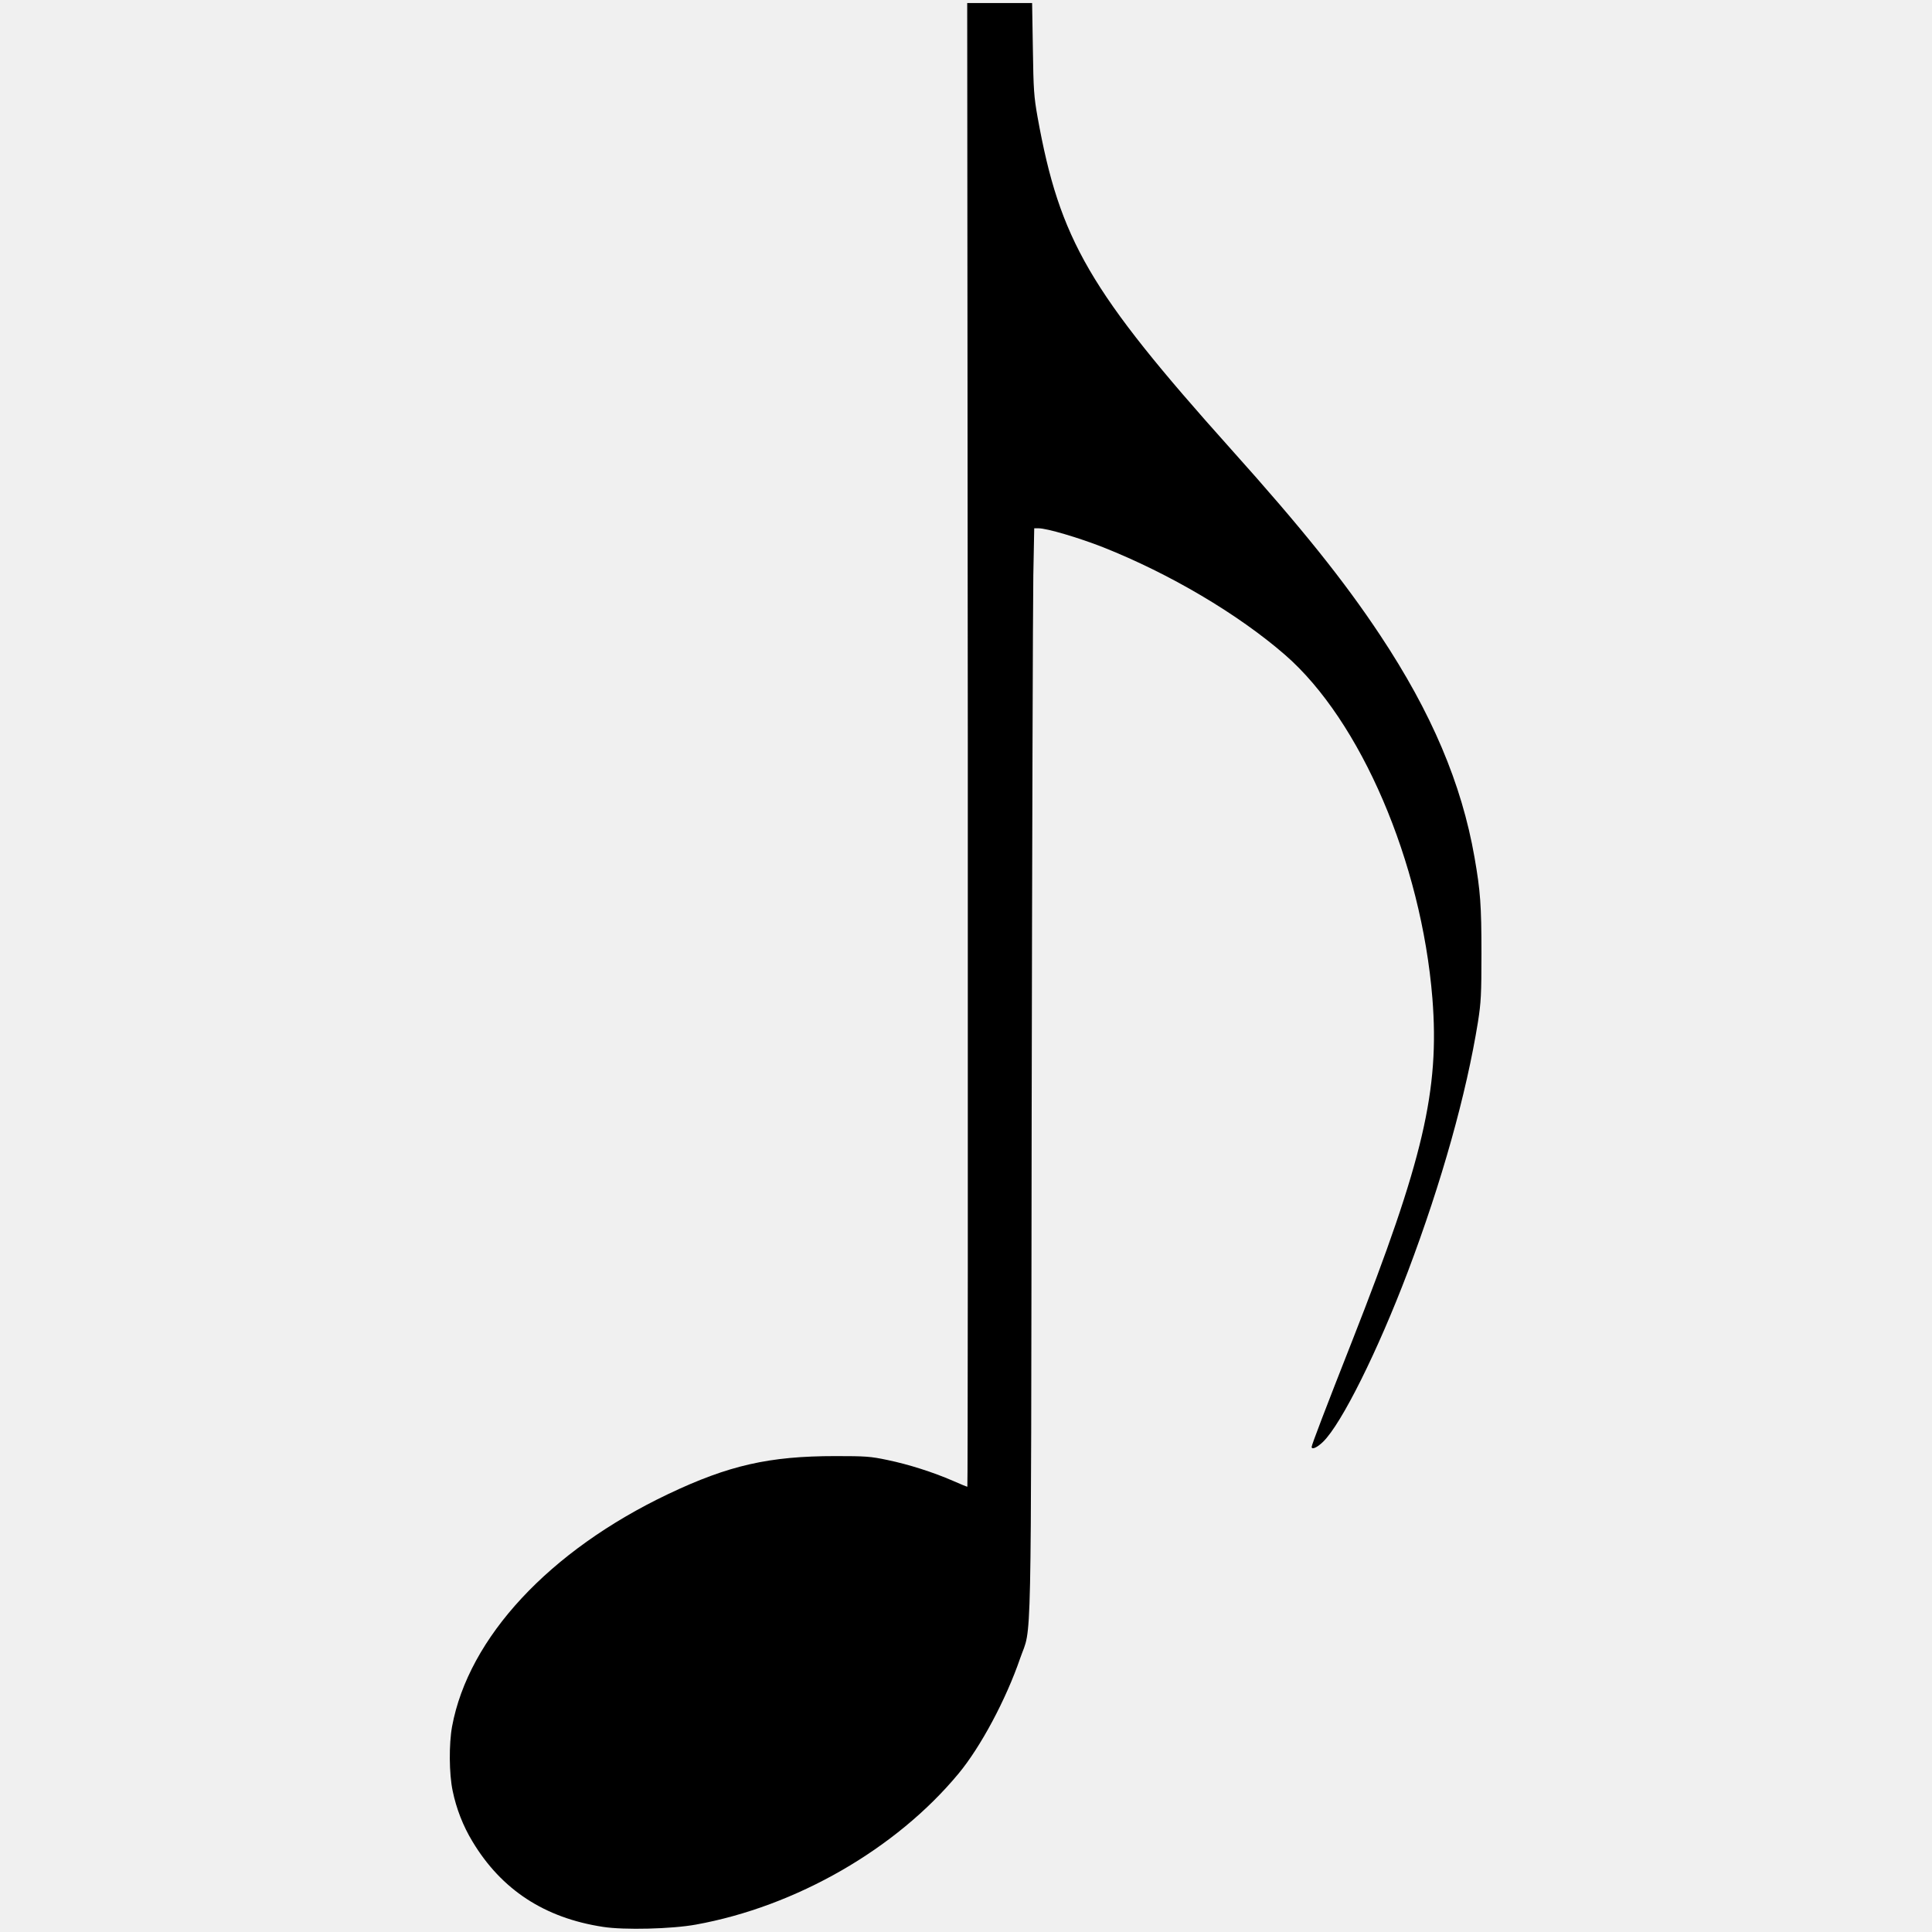
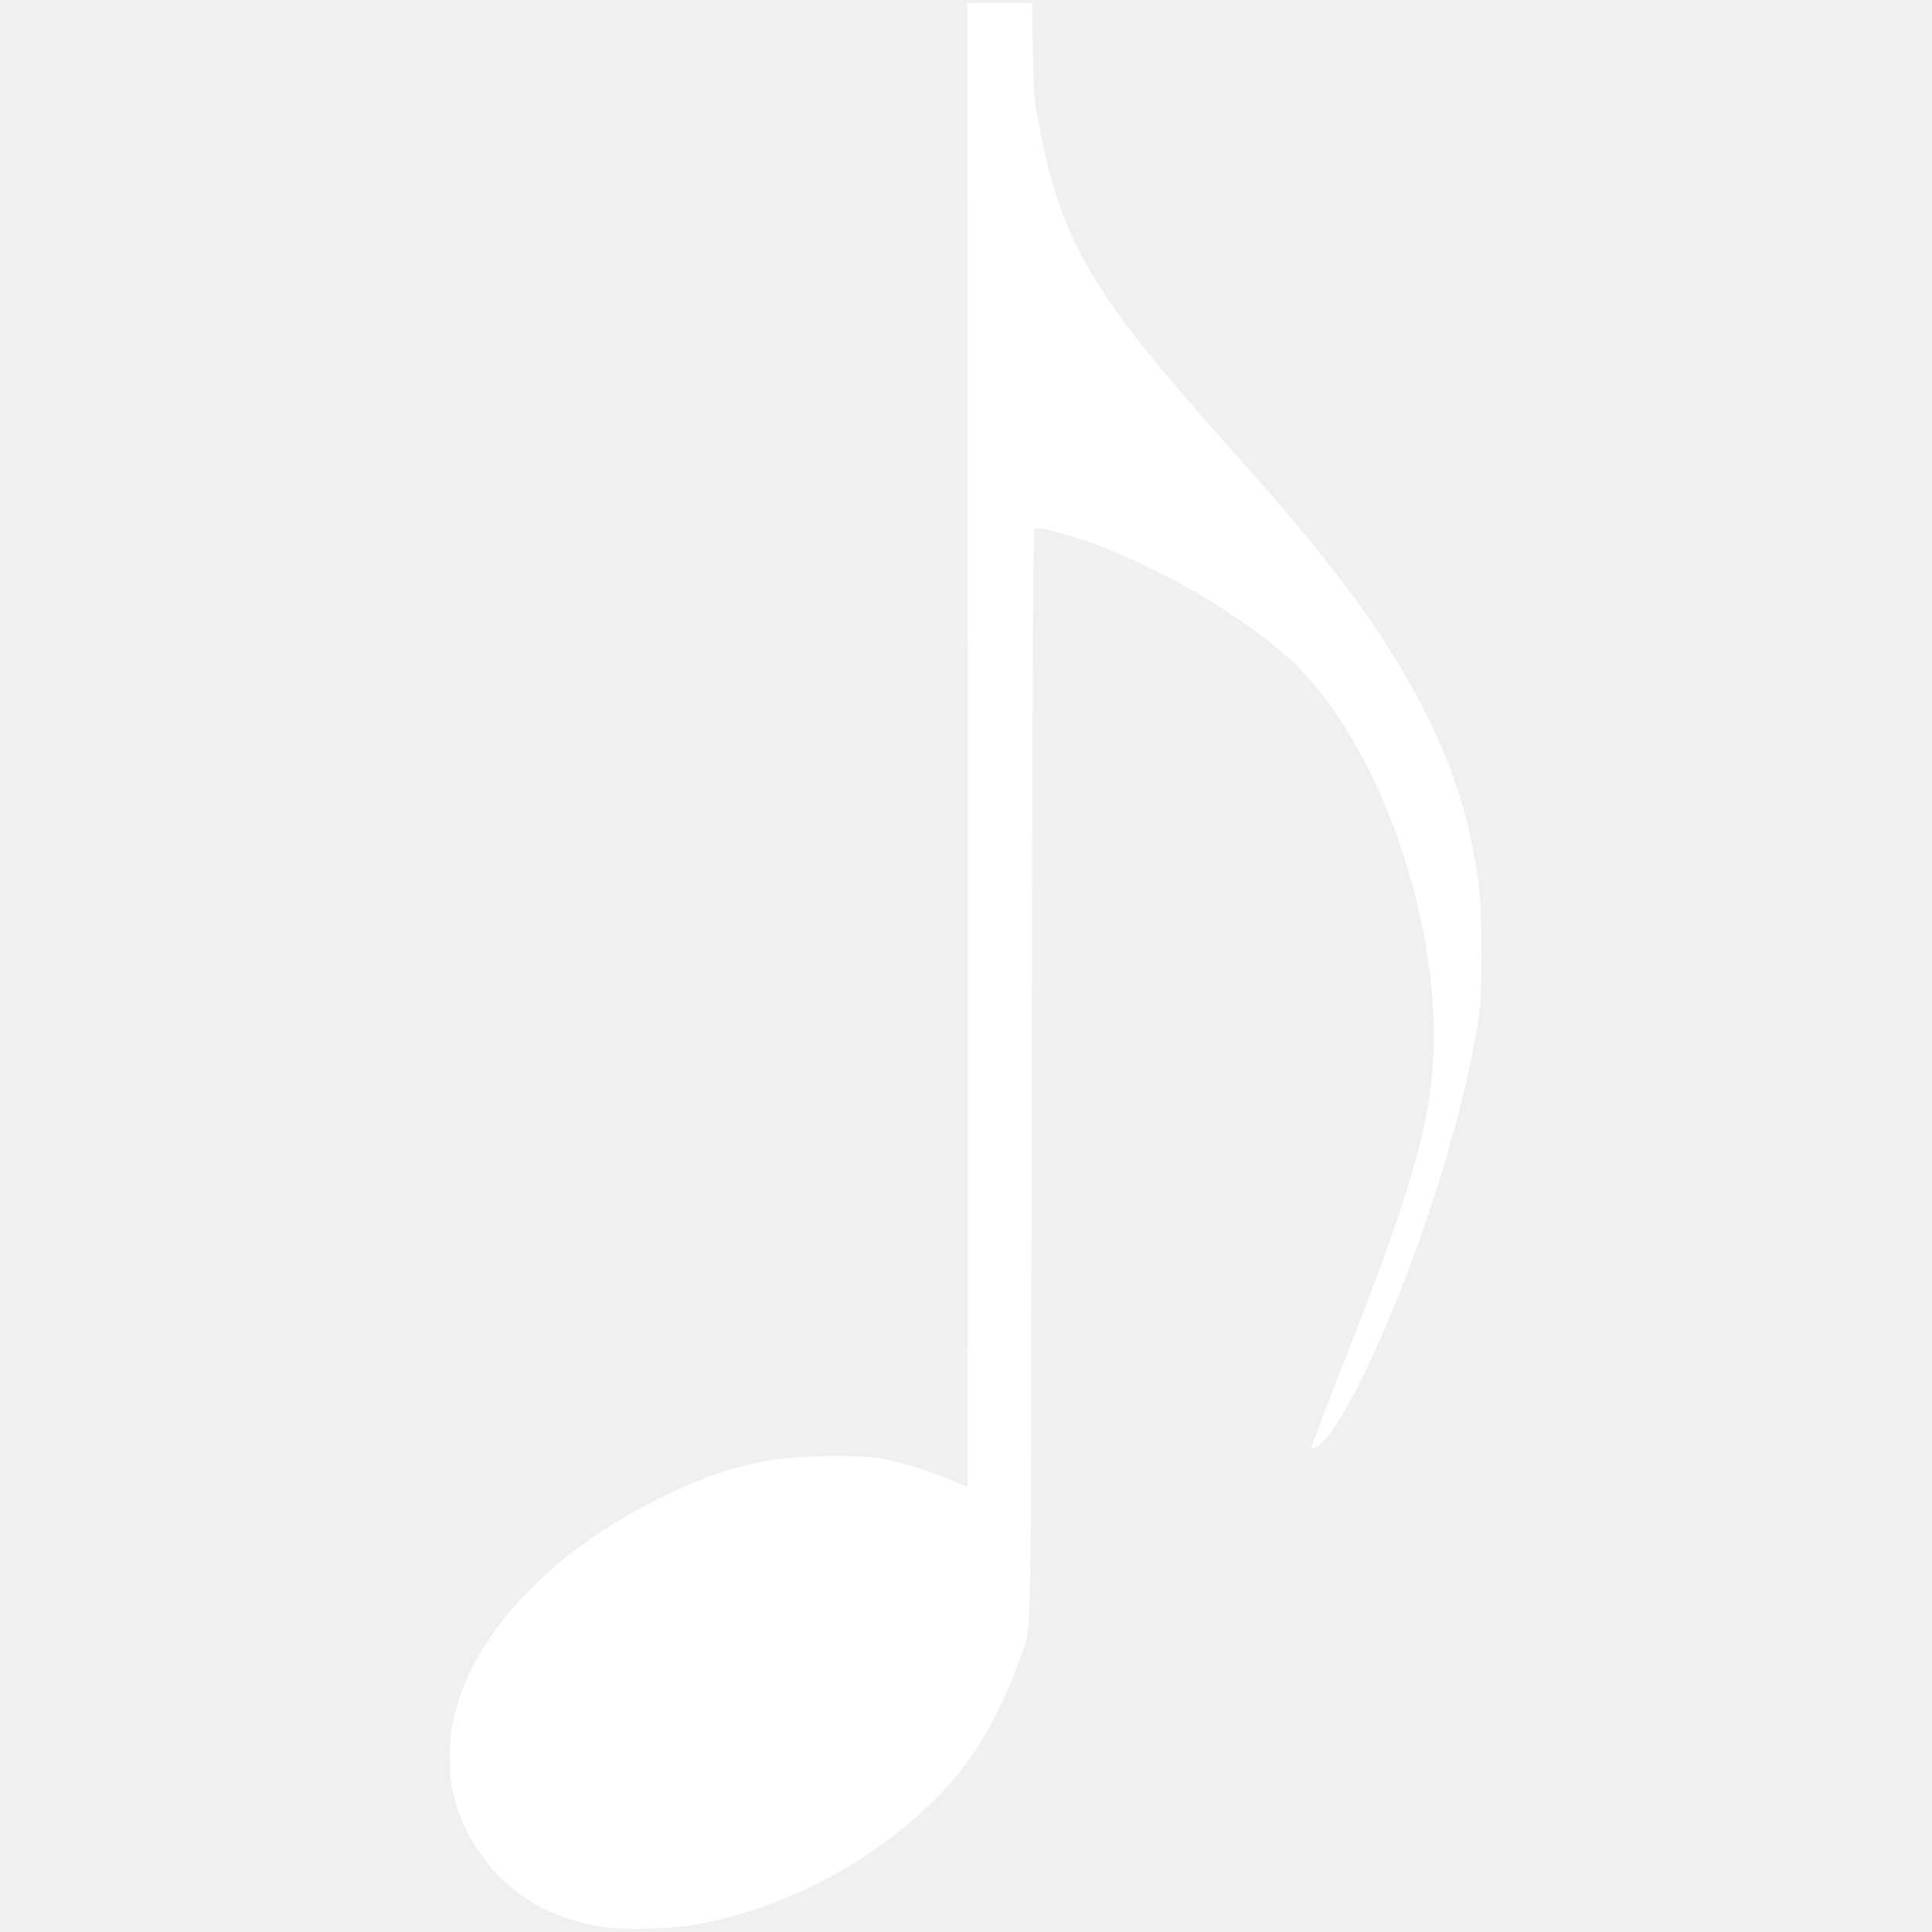
<svg xmlns="http://www.w3.org/2000/svg" version="1.0" width="1280pt" height="1280pt" viewBox="0 0 1280 1280" preserveAspectRatio="xMidYMid meet">
-   <g transform="translate(0,1280) scale(0.1,-0.1)" fill="#000000" stroke="none">
+   <g transform="translate(0,1280) scale(0.1,-0.1)" fill="#FFFFFF" stroke="none">
    <path d="M6412 7865 c1 -2703 0 -4915 -3 -4915 -3 0 -46 17 -95 39 -134 58 -294 109 -434 138 -113 24 -146 26 -345 26 -439 0 -707 -61 -1107 -251 -788 -375 -1324 -951 -1433 -1541 -21 -116 -20 -313 4 -426 24 -117 69 -233 131 -335 192 -320 478 -507 865 -566 140 -22 456 -14 615 15 664 120 1328 502 1741 1001 146 176 314 490 408 764 78 225 71 -95 76 3571 3 1809 8 3431 11 3603 l6 312 28 0 c56 0 266 -62 429 -126 441 -175 893 -442 1204 -712 502 -436 904 -1374 977 -2276 48 -608 -60 -1070 -530 -2266 -178 -452 -270 -693 -270 -706 0 -21 37 -4 76 34 122 119 362 601 561 1126 225 595 388 1178 465 1656 20 129 23 179 23 455 0 316 -7 412 -46 635 -85 488 -285 959 -624 1470 -240 362 -520 711 -990 1235 -938 1047 -1134 1384 -1281 2200 -24 136 -27 179 -31 453 l-5 302 -215 0 -215 0 4 -4915z" />
  </g>
</svg>
